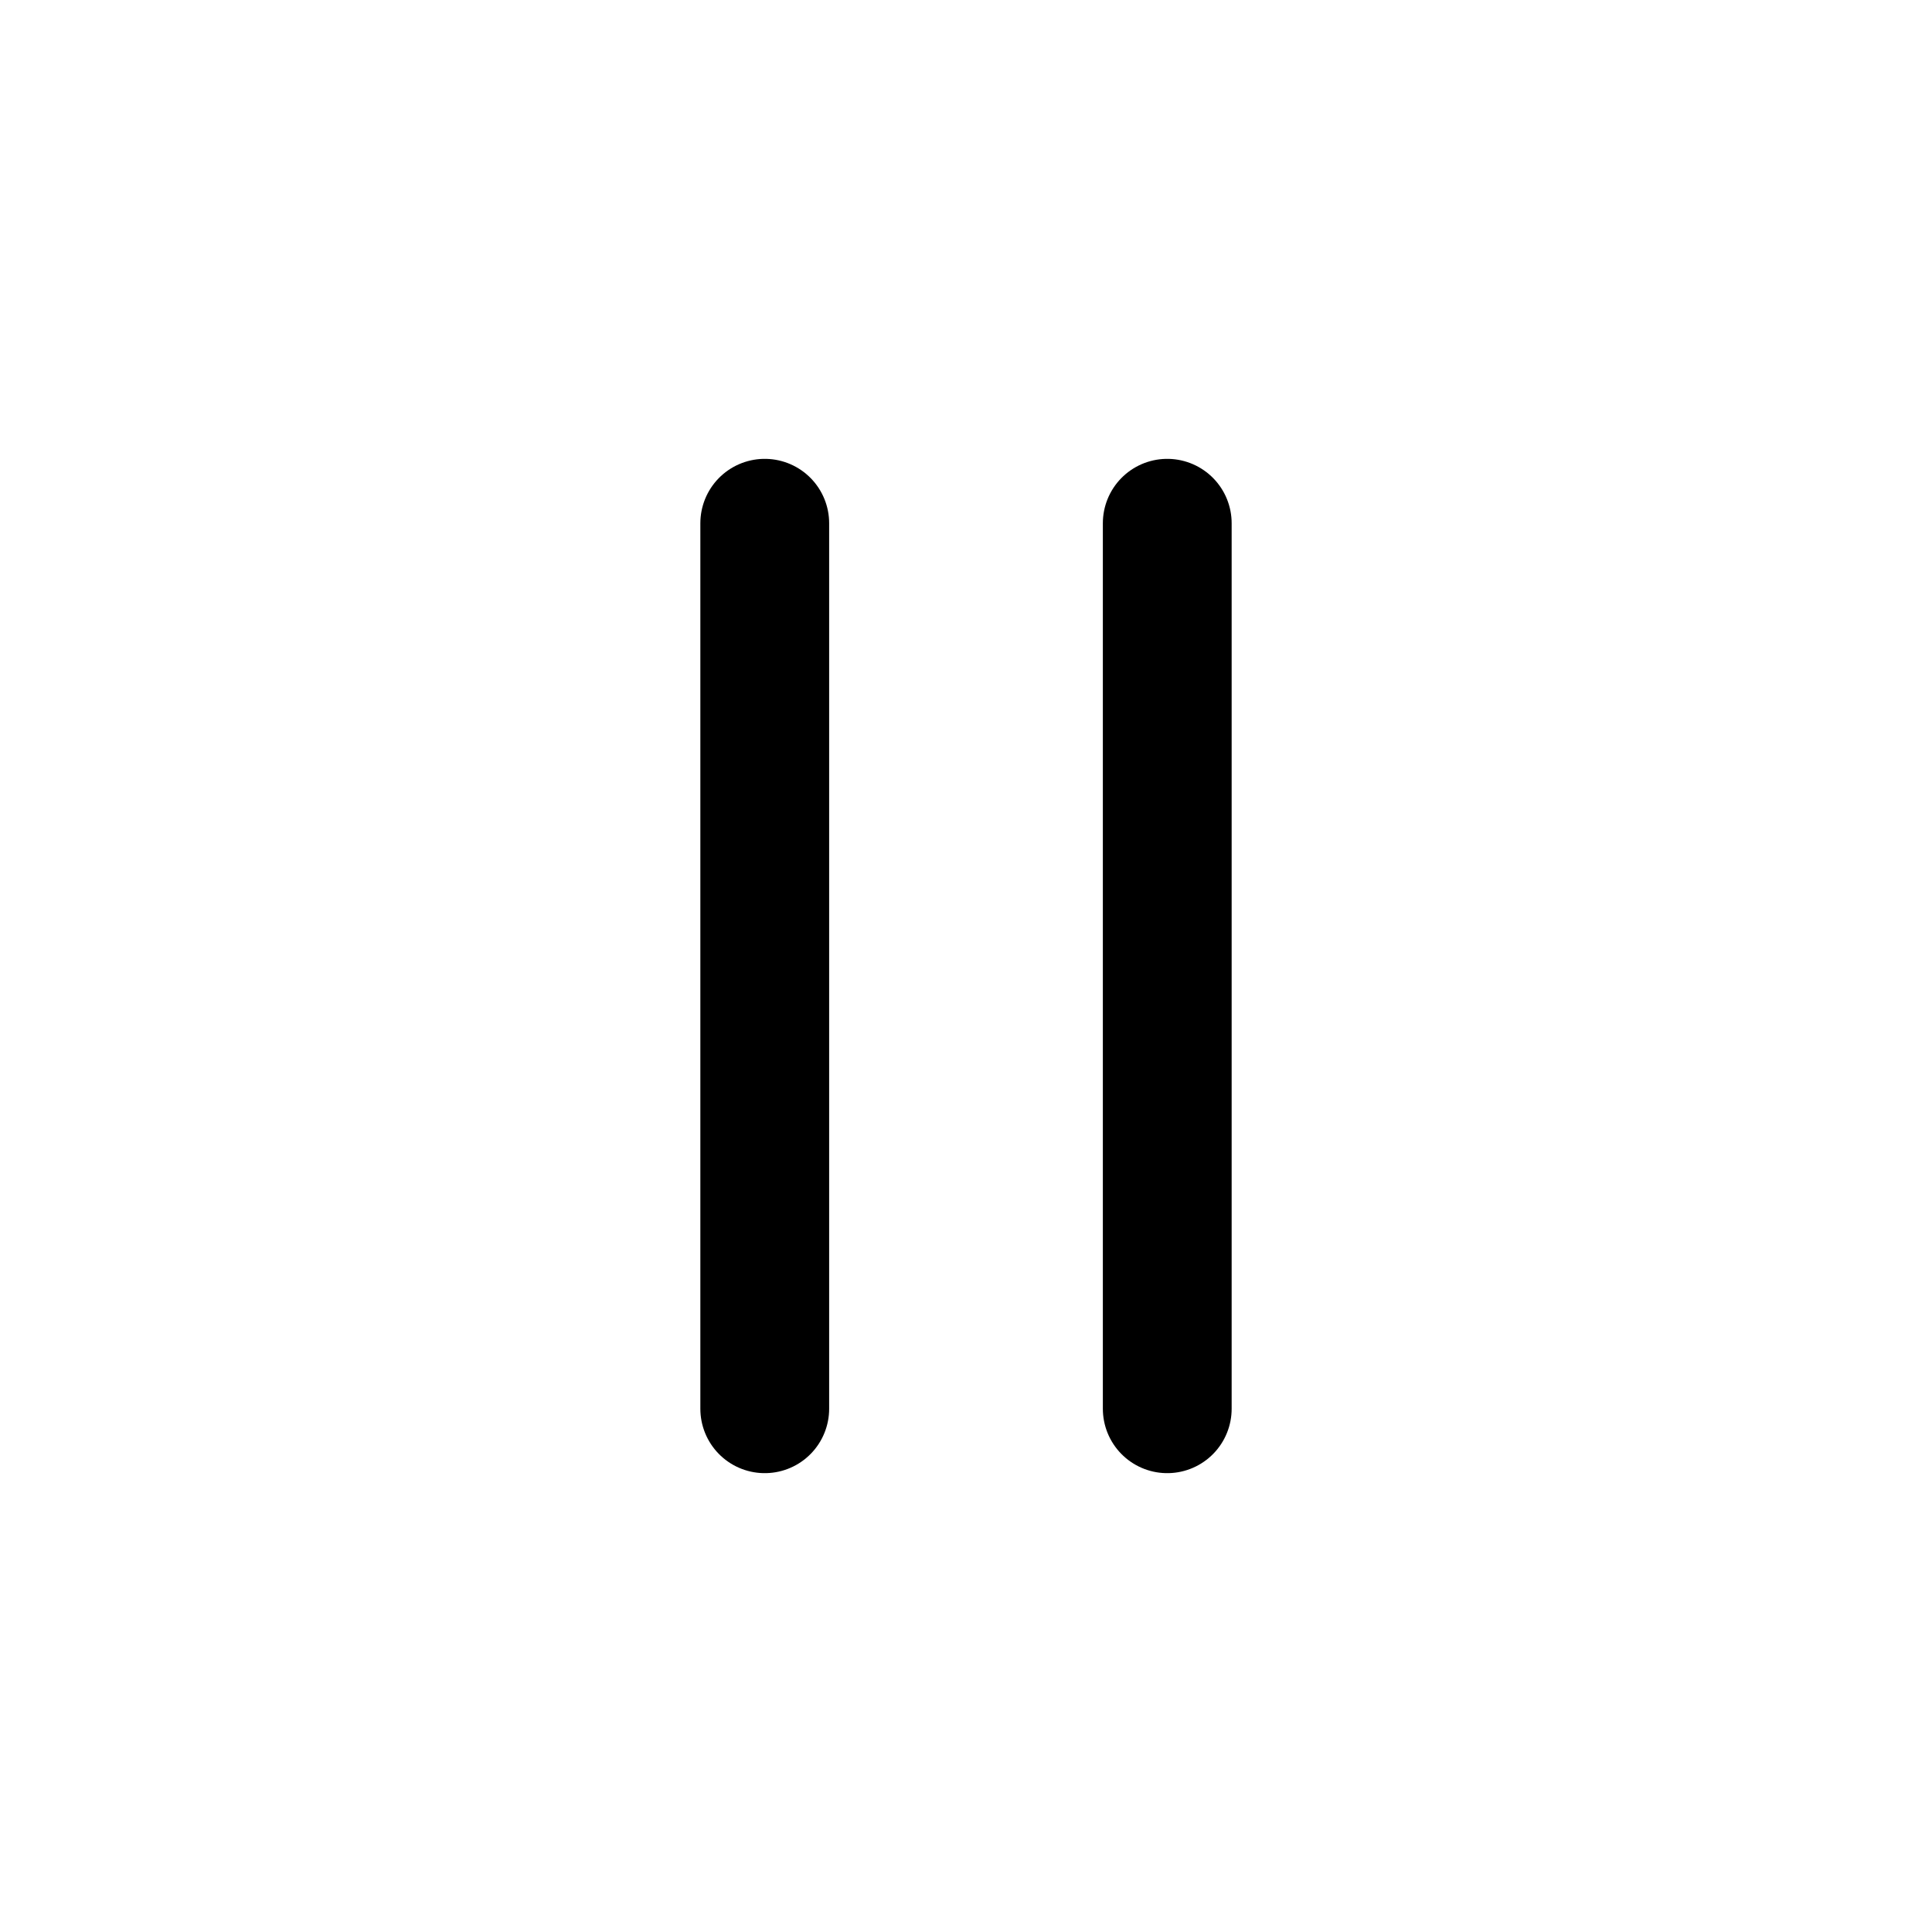
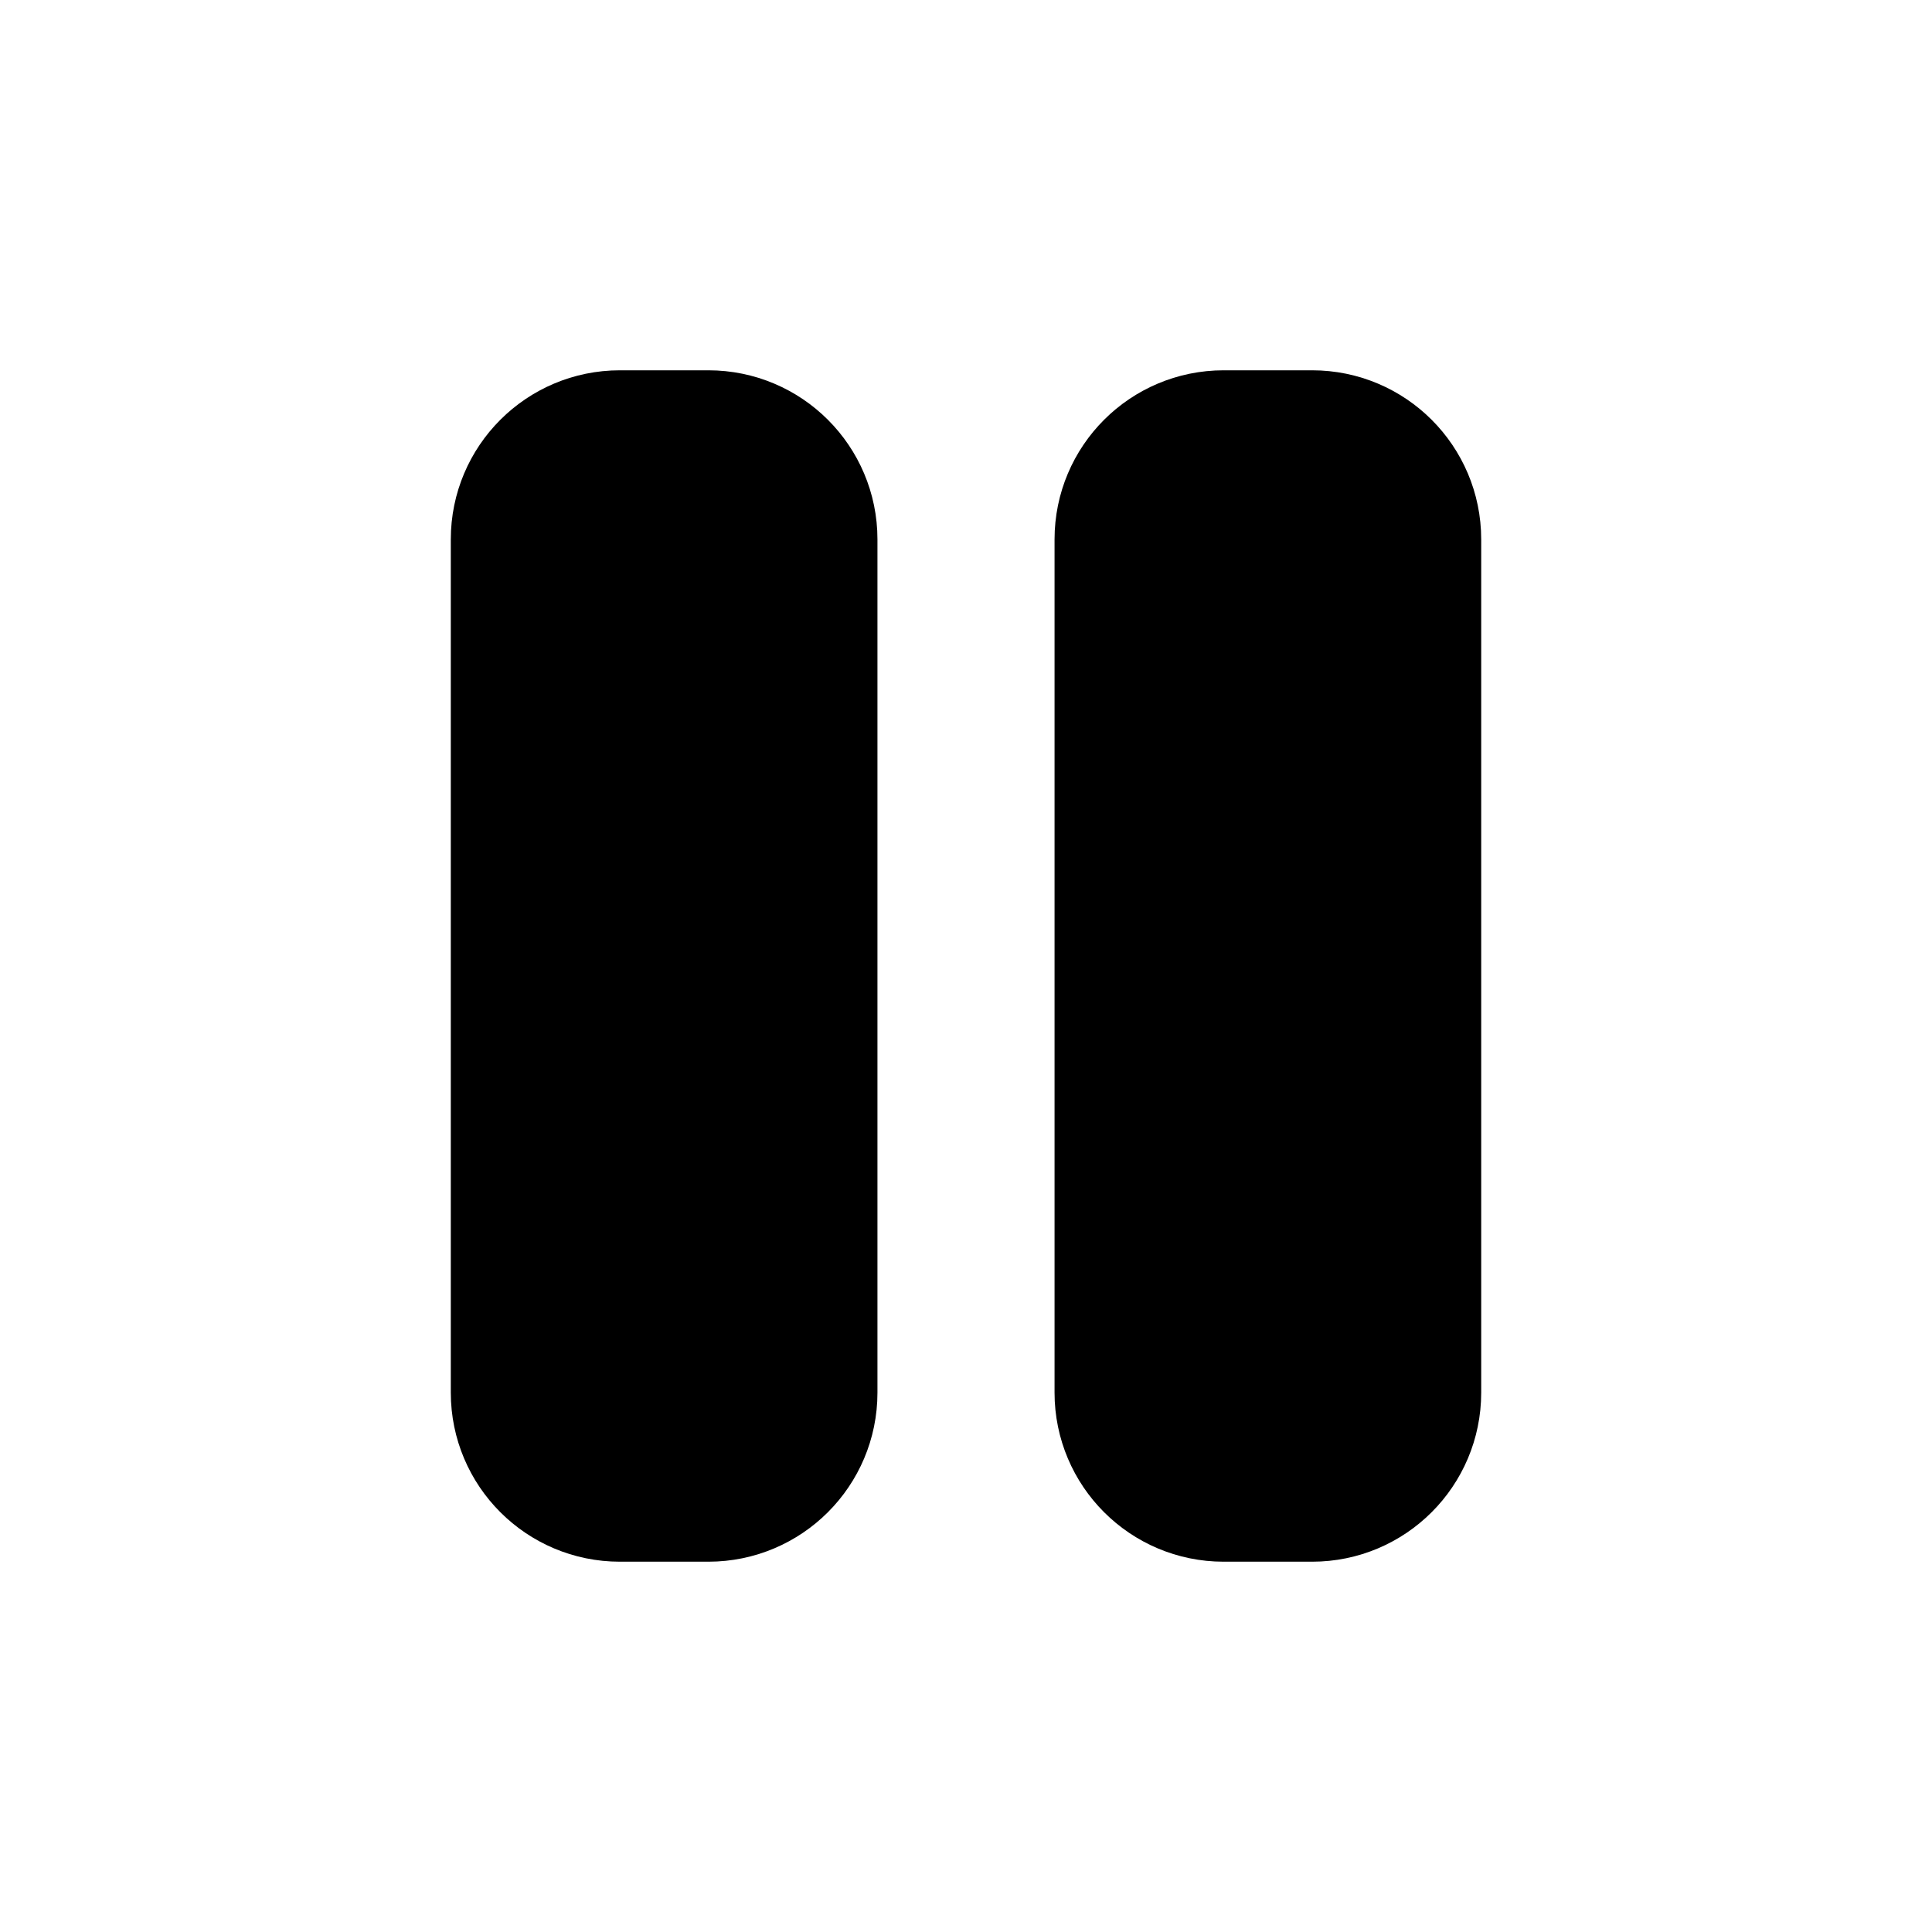
<svg xmlns="http://www.w3.org/2000/svg" viewBox="0 0 24 24" width="24" height="24">
-   <g fill="none" stroke="#000" stroke-width="1.6" stroke-linecap="round" stroke-linejoin="round">
-     <path d="M9.5 6.5v11M14.5 6.5v11" />
+   <g fill="#000" stroke="#000" stroke-width="1.8" stroke-linejoin="round">
+     <rect x="6.5" y="5.5" width="3.5" height="13" rx="1.2" />
+     <rect x="14" y="5.5" width="3.5" height="13" rx="1.2" />
  </g>
</svg>
